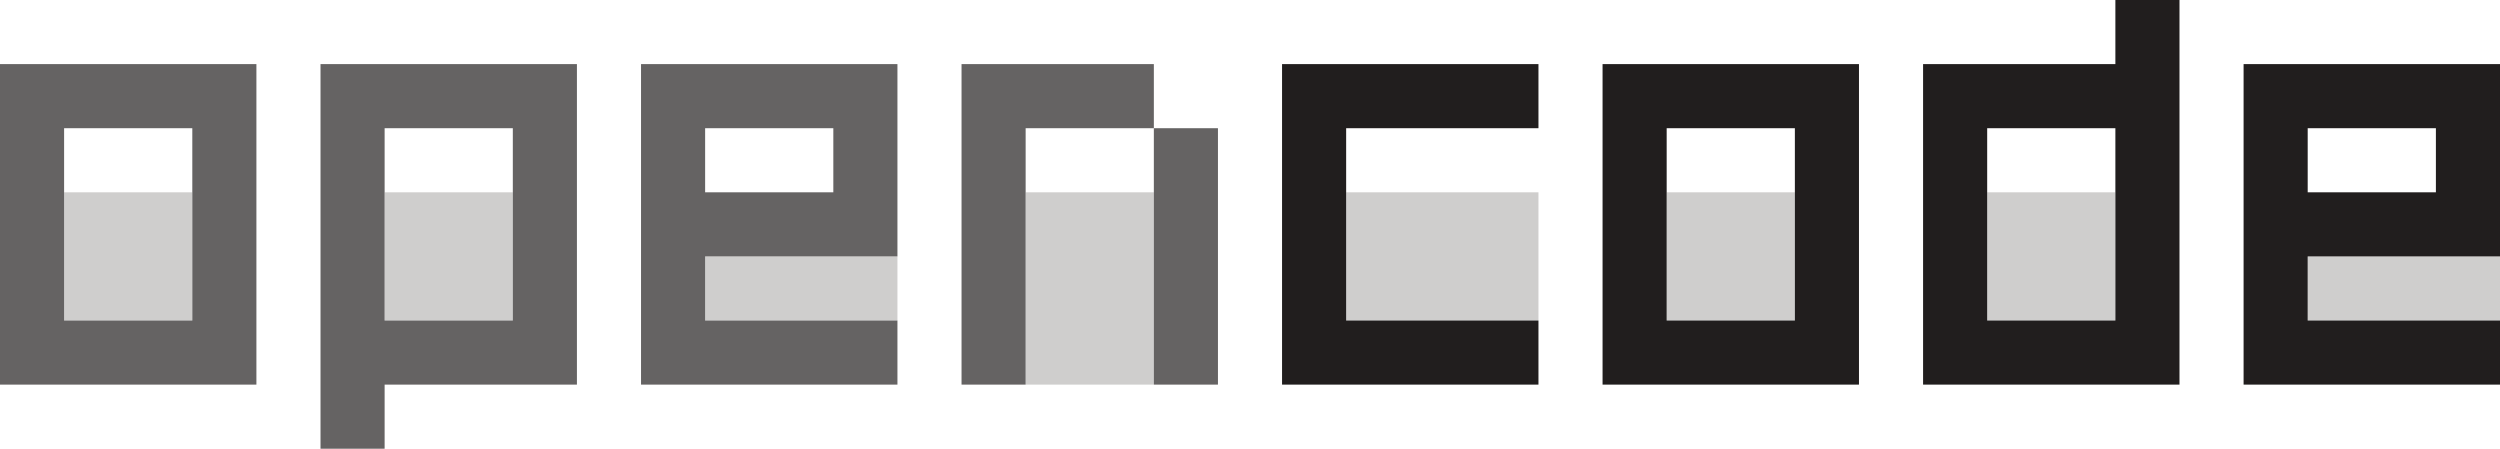
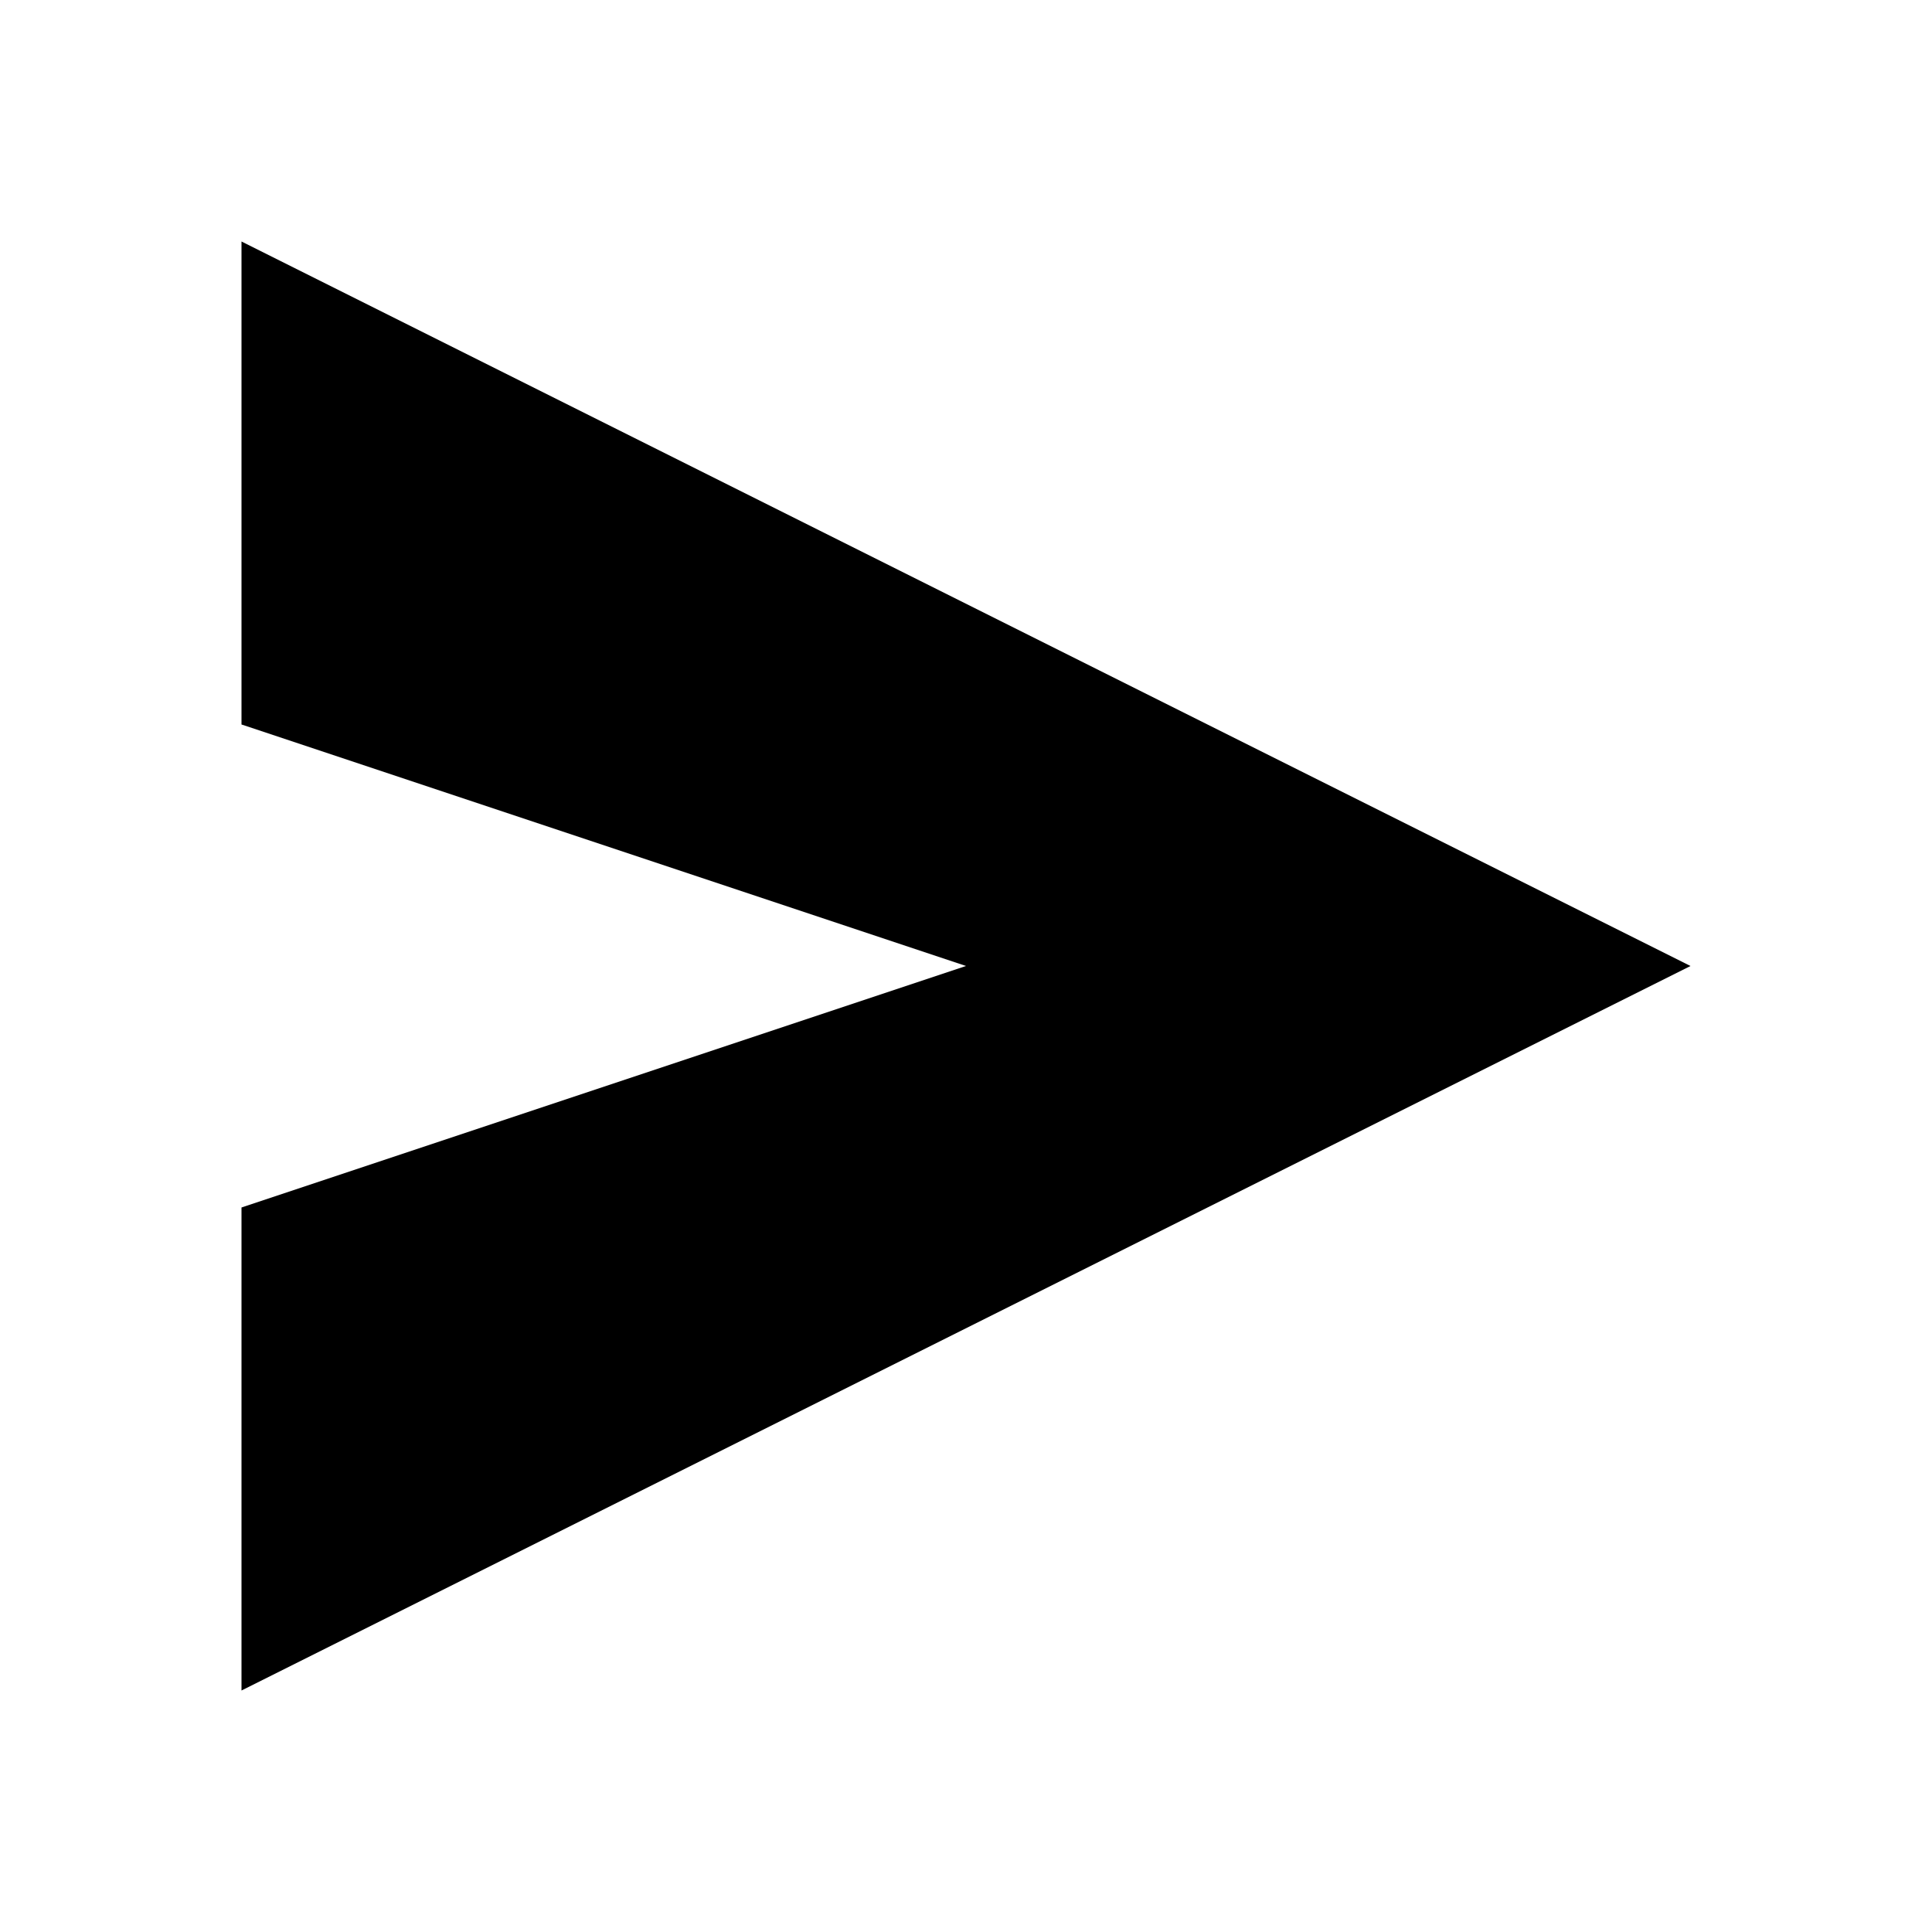
- <svg xmlns="http://www.w3.org/2000/svg" width="234" height="42" viewBox="0 0 234 42" fill="none">
-   <path d="M18 30H6V18H18V30Z" fill="#CFCECD" />
-   <path d="M18 12H6V30H18V12ZM24 36H0V6H24V36Z" fill="#656363" />
-   <path d="M48 30H36V18H48V30Z" fill="#CFCECD" />
-   <path d="M36 30H48V12H36V30ZM54 36H36V42H30V6H54V36Z" fill="#656363" />
-   <path d="M84 24V30H66V24H84Z" fill="#CFCECD" />
-   <path d="M84 24H66V30H84V36H60V6H84V24ZM66 18H78V12H66V18Z" fill="#656363" />
-   <path d="M108 36H96V18H108V36Z" fill="#CFCECD" />
-   <path d="M108 12H96V36H90V6H108V12ZM114 36H108V12H114V36Z" fill="#656363" />
-   <path d="M144 30H126V18H144V30Z" fill="#CFCECD" />
-   <path d="M144 12H126V30H144V36H120V6H144V12Z" fill="#211E1E" />
-   <path d="M168 30H156V18H168V30Z" fill="#CFCECD" />
-   <path d="M168 12H156V30H168V12ZM174 36H150V6H174V36Z" fill="#211E1E" />
-   <path d="M198 30H186V18H198V30Z" fill="#CFCECD" />
-   <path d="M198 12H186V30H198V12ZM204 36H180V6H198V0H204V36Z" fill="#211E1E" />
-   <path d="M234 24V30H216V24H234Z" fill="#CFCECD" />
-   <path d="M216 12V18H228V12H216ZM234 24H216V30H234V36H210V6H234V24Z" fill="#211E1E" />
+ <svg xmlns="http://www.w3.org/2000/svg" width="84" height="84" viewBox="0 0 84 84" fill="none">
+   <g transform="translate(0 0) scale(0.1640625)">
+     <path class="plane" d="M64 64L448 256L64 448V320L256 256L64 192V64Z" fill="#000000" />
+   </g>
</svg>
